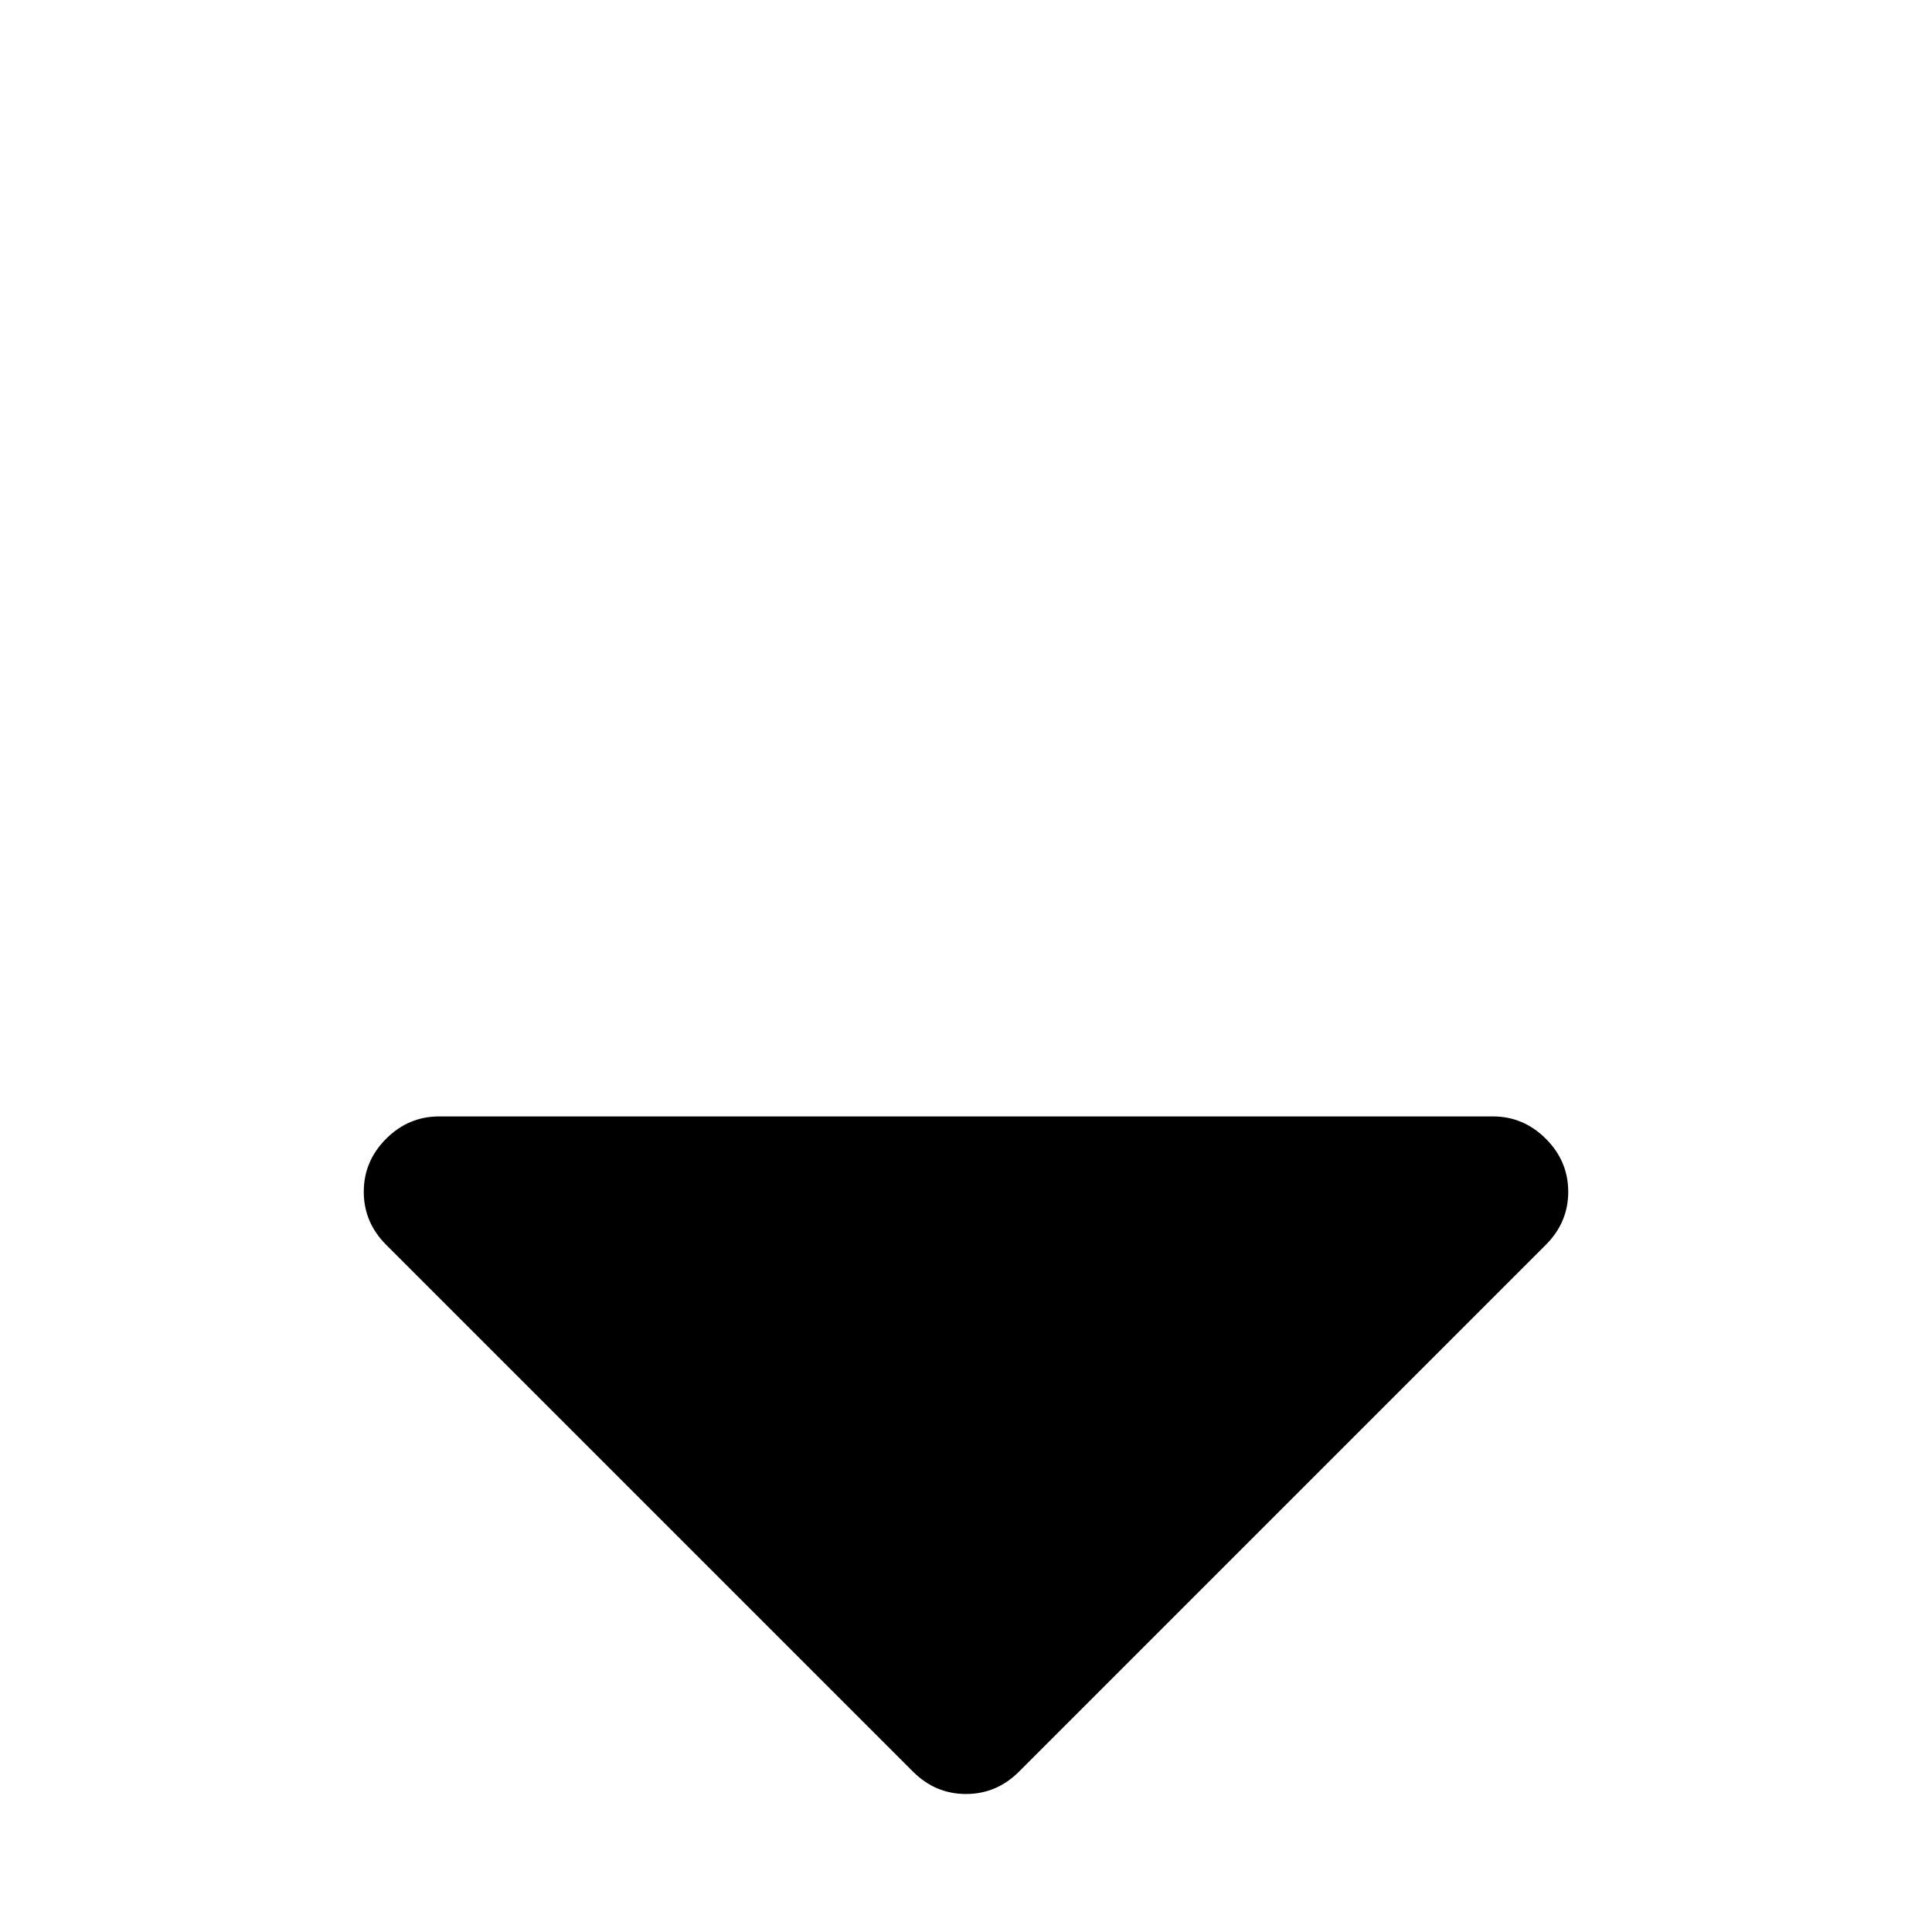
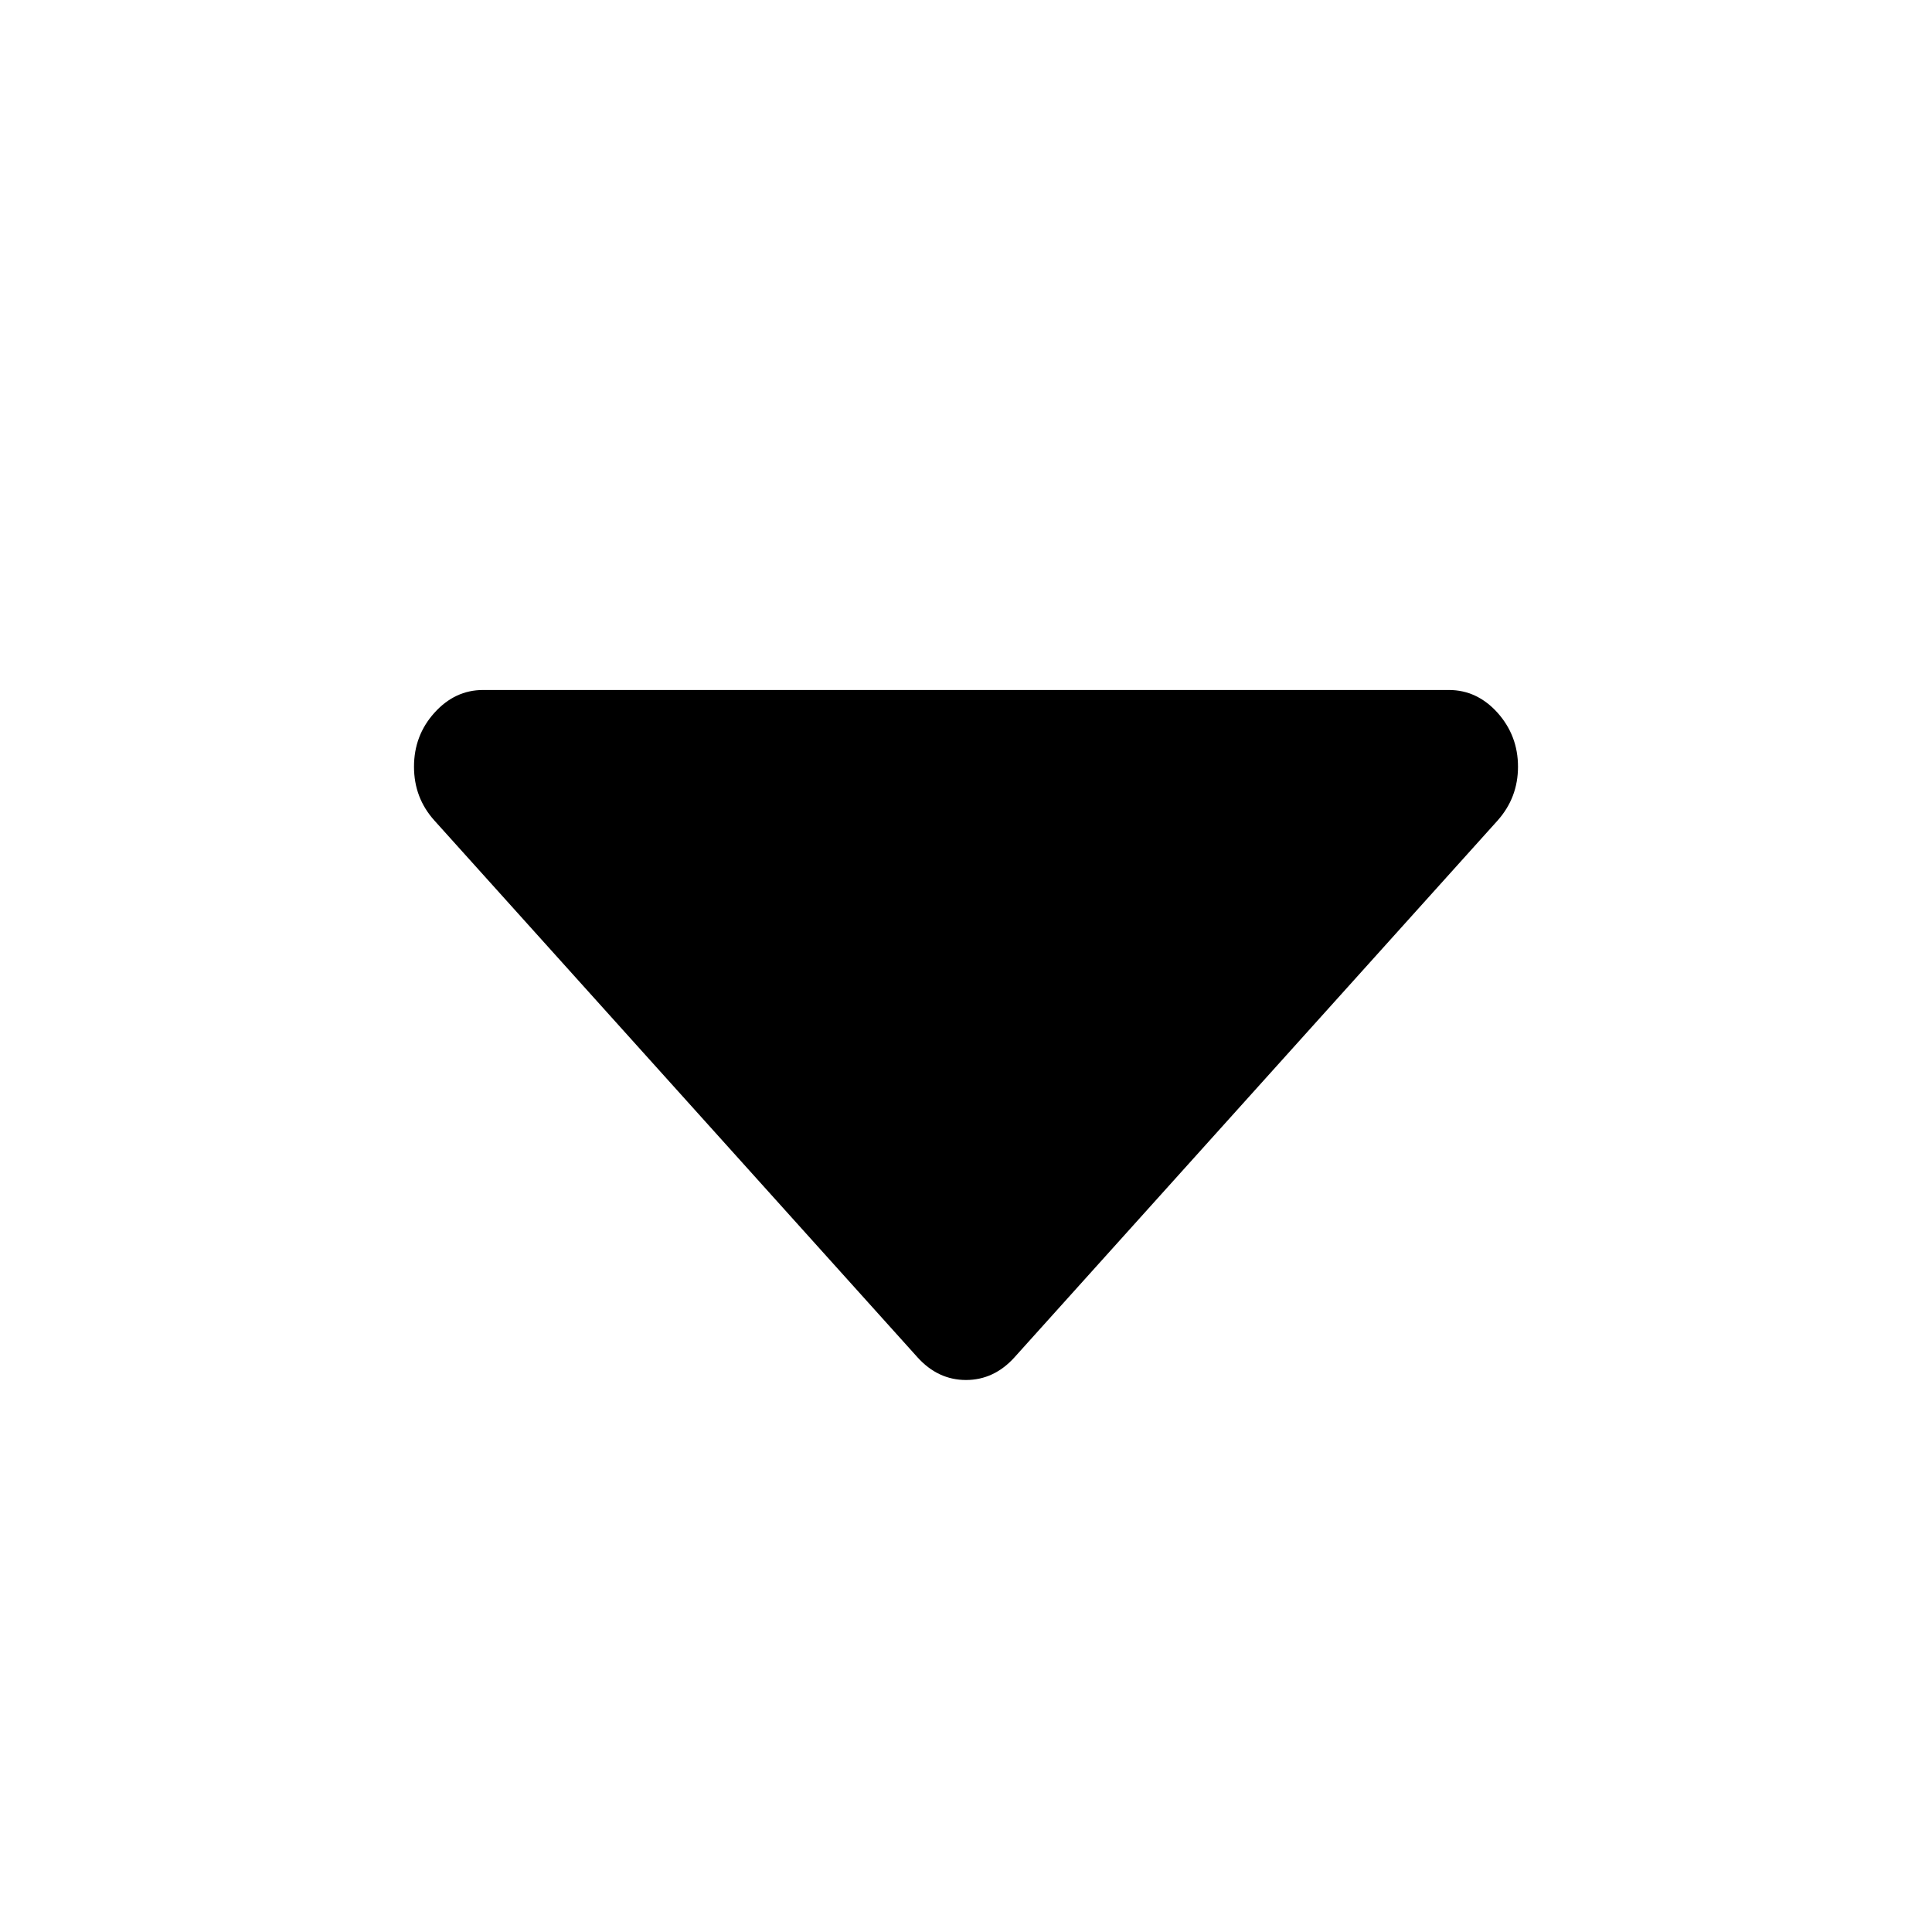
- <svg xmlns="http://www.w3.org/2000/svg" role="img" focusable="false" aria-hidden="true" viewBox="0 0 14 14">
-   <path d="m 11.364,8.636 c 0,0.148 -0.054,0.276 -0.162,0.384 l -3.818,3.818 C 7.276,12.946 7.148,13 7,13 6.852,13 6.724,12.946 6.616,12.838 L 2.798,9.02 C 2.69,8.912 2.636,8.784 2.636,8.636 c 0,-0.148 0.054,-0.276 0.162,-0.384 0.108,-0.108 0.236,-0.162 0.384,-0.162 l 7.636,0 c 0.148,0 0.276,0.054 0.384,0.162 0.108,0.108 0.162,0.236 0.162,0.384 z" />
+ <svg xmlns="http://www.w3.org/2000/svg" width="14" height="14" viewBox="0 0 14 14" fill="none">
+   <path d="M11 5.556C11 5.706 10.95 5.836 10.852 5.946L7.352 9.835C7.253 9.945 7.135 10 7 10C6.865 10 6.747 9.945 6.648 9.835L3.148 5.946C3.049 5.836 3 5.706 3 5.556C3 5.405 3.049 5.275 3.148 5.165C3.247 5.055 3.365 5 3.5 5H10.5C10.635 5 10.753 5.055 10.852 5.165C10.95 5.275 11 5.405 11 5.556Z" fill="black" />
</svg>
